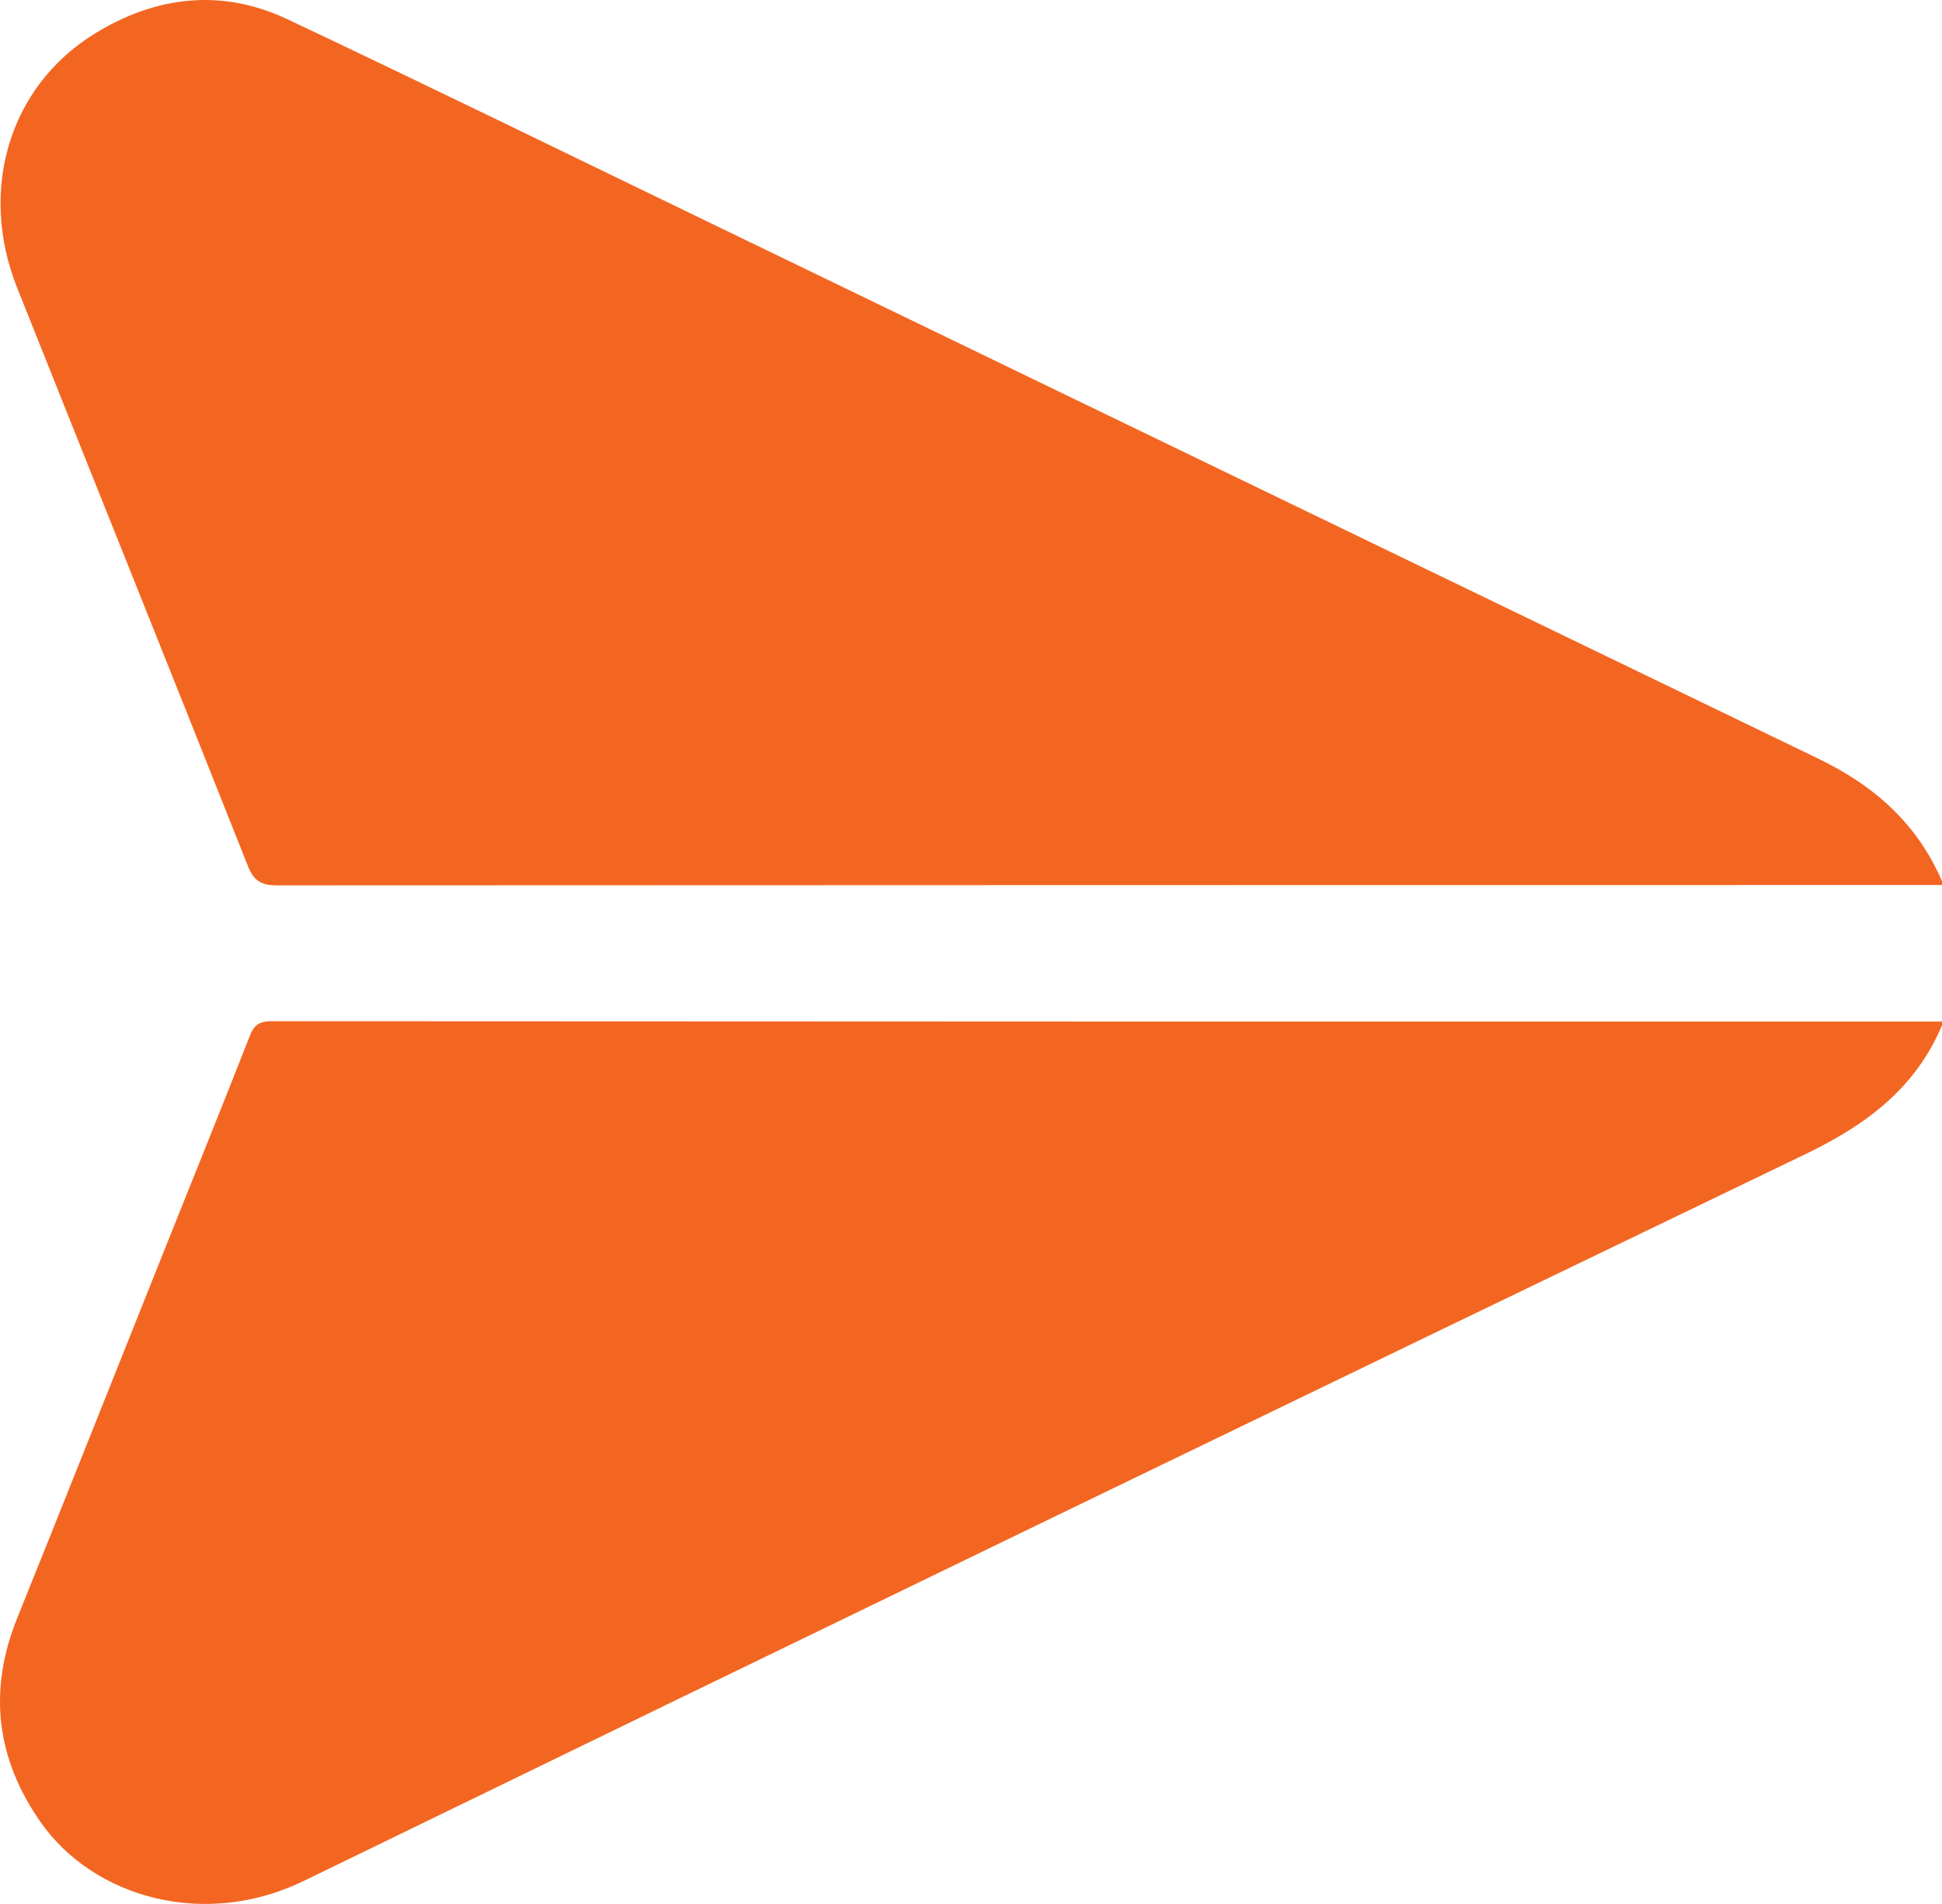
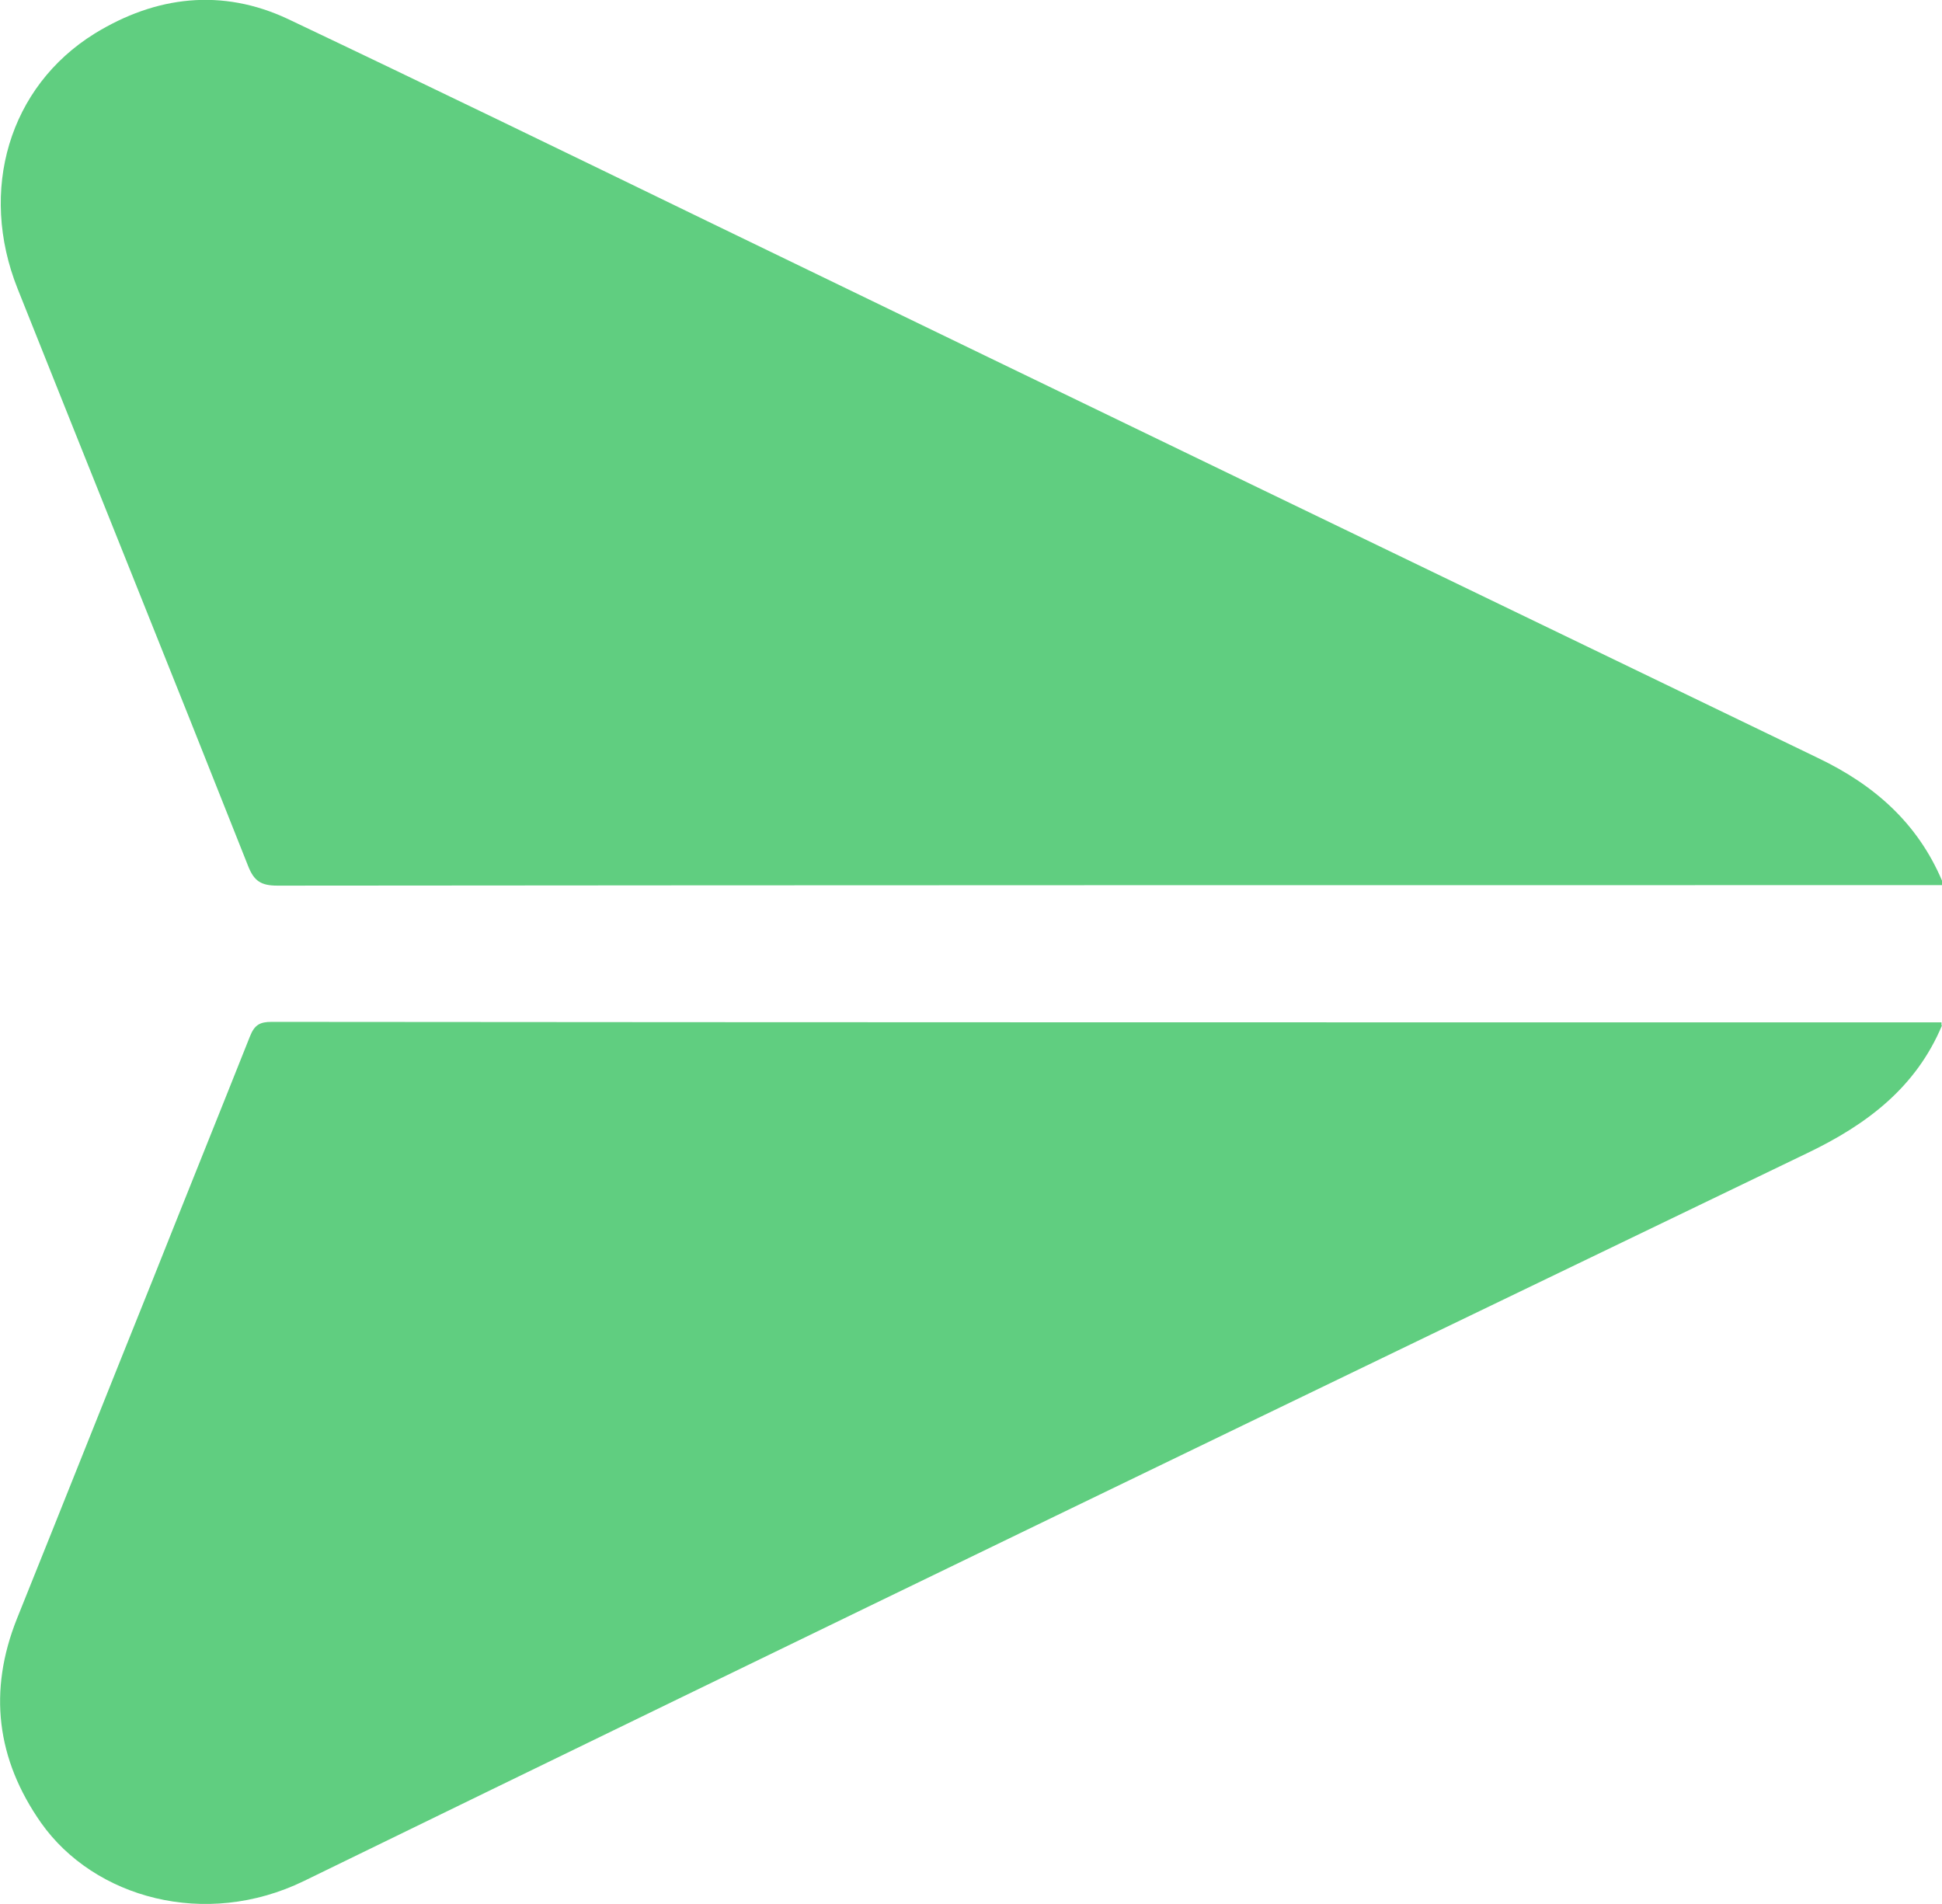
- <svg xmlns="http://www.w3.org/2000/svg" viewBox="0 0 387.66 380.05">
-   <defs>
-     <style>.cls-1{fill:#f36621;}</style>
-   </defs>
-   <g id="Layer_2" data-name="Layer 2">
-     <g id="Layer_1-2" data-name="Layer 1">
-       <path class="cls-1" d="M387.66,176.66q-166.16,0-332.31.07c-3.3,0-4.71-.93-5.92-4C34.19,134.29,18.76,95.92,3.44,57.5-4.35,38,1.8,17.27,18.87,6.74,31.09-.81,44.24-2.38,57.47,3.88c28,13.25,55.76,26.81,83.6,40.28Q251.94,97.8,362.83,151.37c11.31,5.44,19.86,13,24.83,24.53Z" />
-       <path class="cls-1" d="M387.66,204.67c-5.23,12.44-15,19.77-26.87,25.52Q210.58,302.52,60.65,375.45c-19.73,9.61-41.86,3.42-52.47-11.63C-.74,351.16-2.43,337.52,3.43,323c9.12-22.61,18.11-45.28,27.17-67.93C37,239,43.55,222.89,49.88,206.74c.89-2.26,2-2.89,4.35-2.89q166.71.1,333.43.07Z" />
+ <svg xmlns="http://www.w3.org/2000/svg" version="1.1" id="Layer_1" x="0px" y="0px" viewBox="0 0 387.7 380" style="enable-background:new 0 0 387.7 380;" xml:space="preserve">
+   <style type="text/css">
+ 	.st0{fill:#60CE80;}
+ </style>
+   <g id="Layer_2_1_">
+     <g id="Layer_1-2">
+       <path class="st0" d="M387.7,176.7c-110.8,0-221.5,0-332.3,0.1c-3.3,0-4.7-0.9-5.9-4c-15.2-38.4-30.7-76.8-46-115.2    C-4.3,38,1.8,17.3,18.9,6.7c12.2-7.5,25.4-9.1,38.6-2.9c28,13.3,55.8,26.8,83.6,40.3c73.9,35.8,147.8,71.5,221.8,107.2    c11.3,5.4,19.9,13,24.8,24.5L387.7,176.7z" />
+       <path class="st0" d="M387.7,204.7c-5.2,12.4-15,19.8-26.9,25.5c-100.1,48.2-200.2,96.6-300.1,145.3c-19.7,9.6-41.9,3.4-52.5-11.6    c-8.9-12.7-10.6-26.3-4.8-40.8c9.1-22.6,18.1-45.3,27.2-67.9c6.4-16.1,12.9-32.2,19.3-48.3c0.9-2.3,2-2.9,4.3-2.9    c111.1,0.1,222.3,0.1,333.4,0.1V204.7z" />
    </g>
  </g>
</svg>
